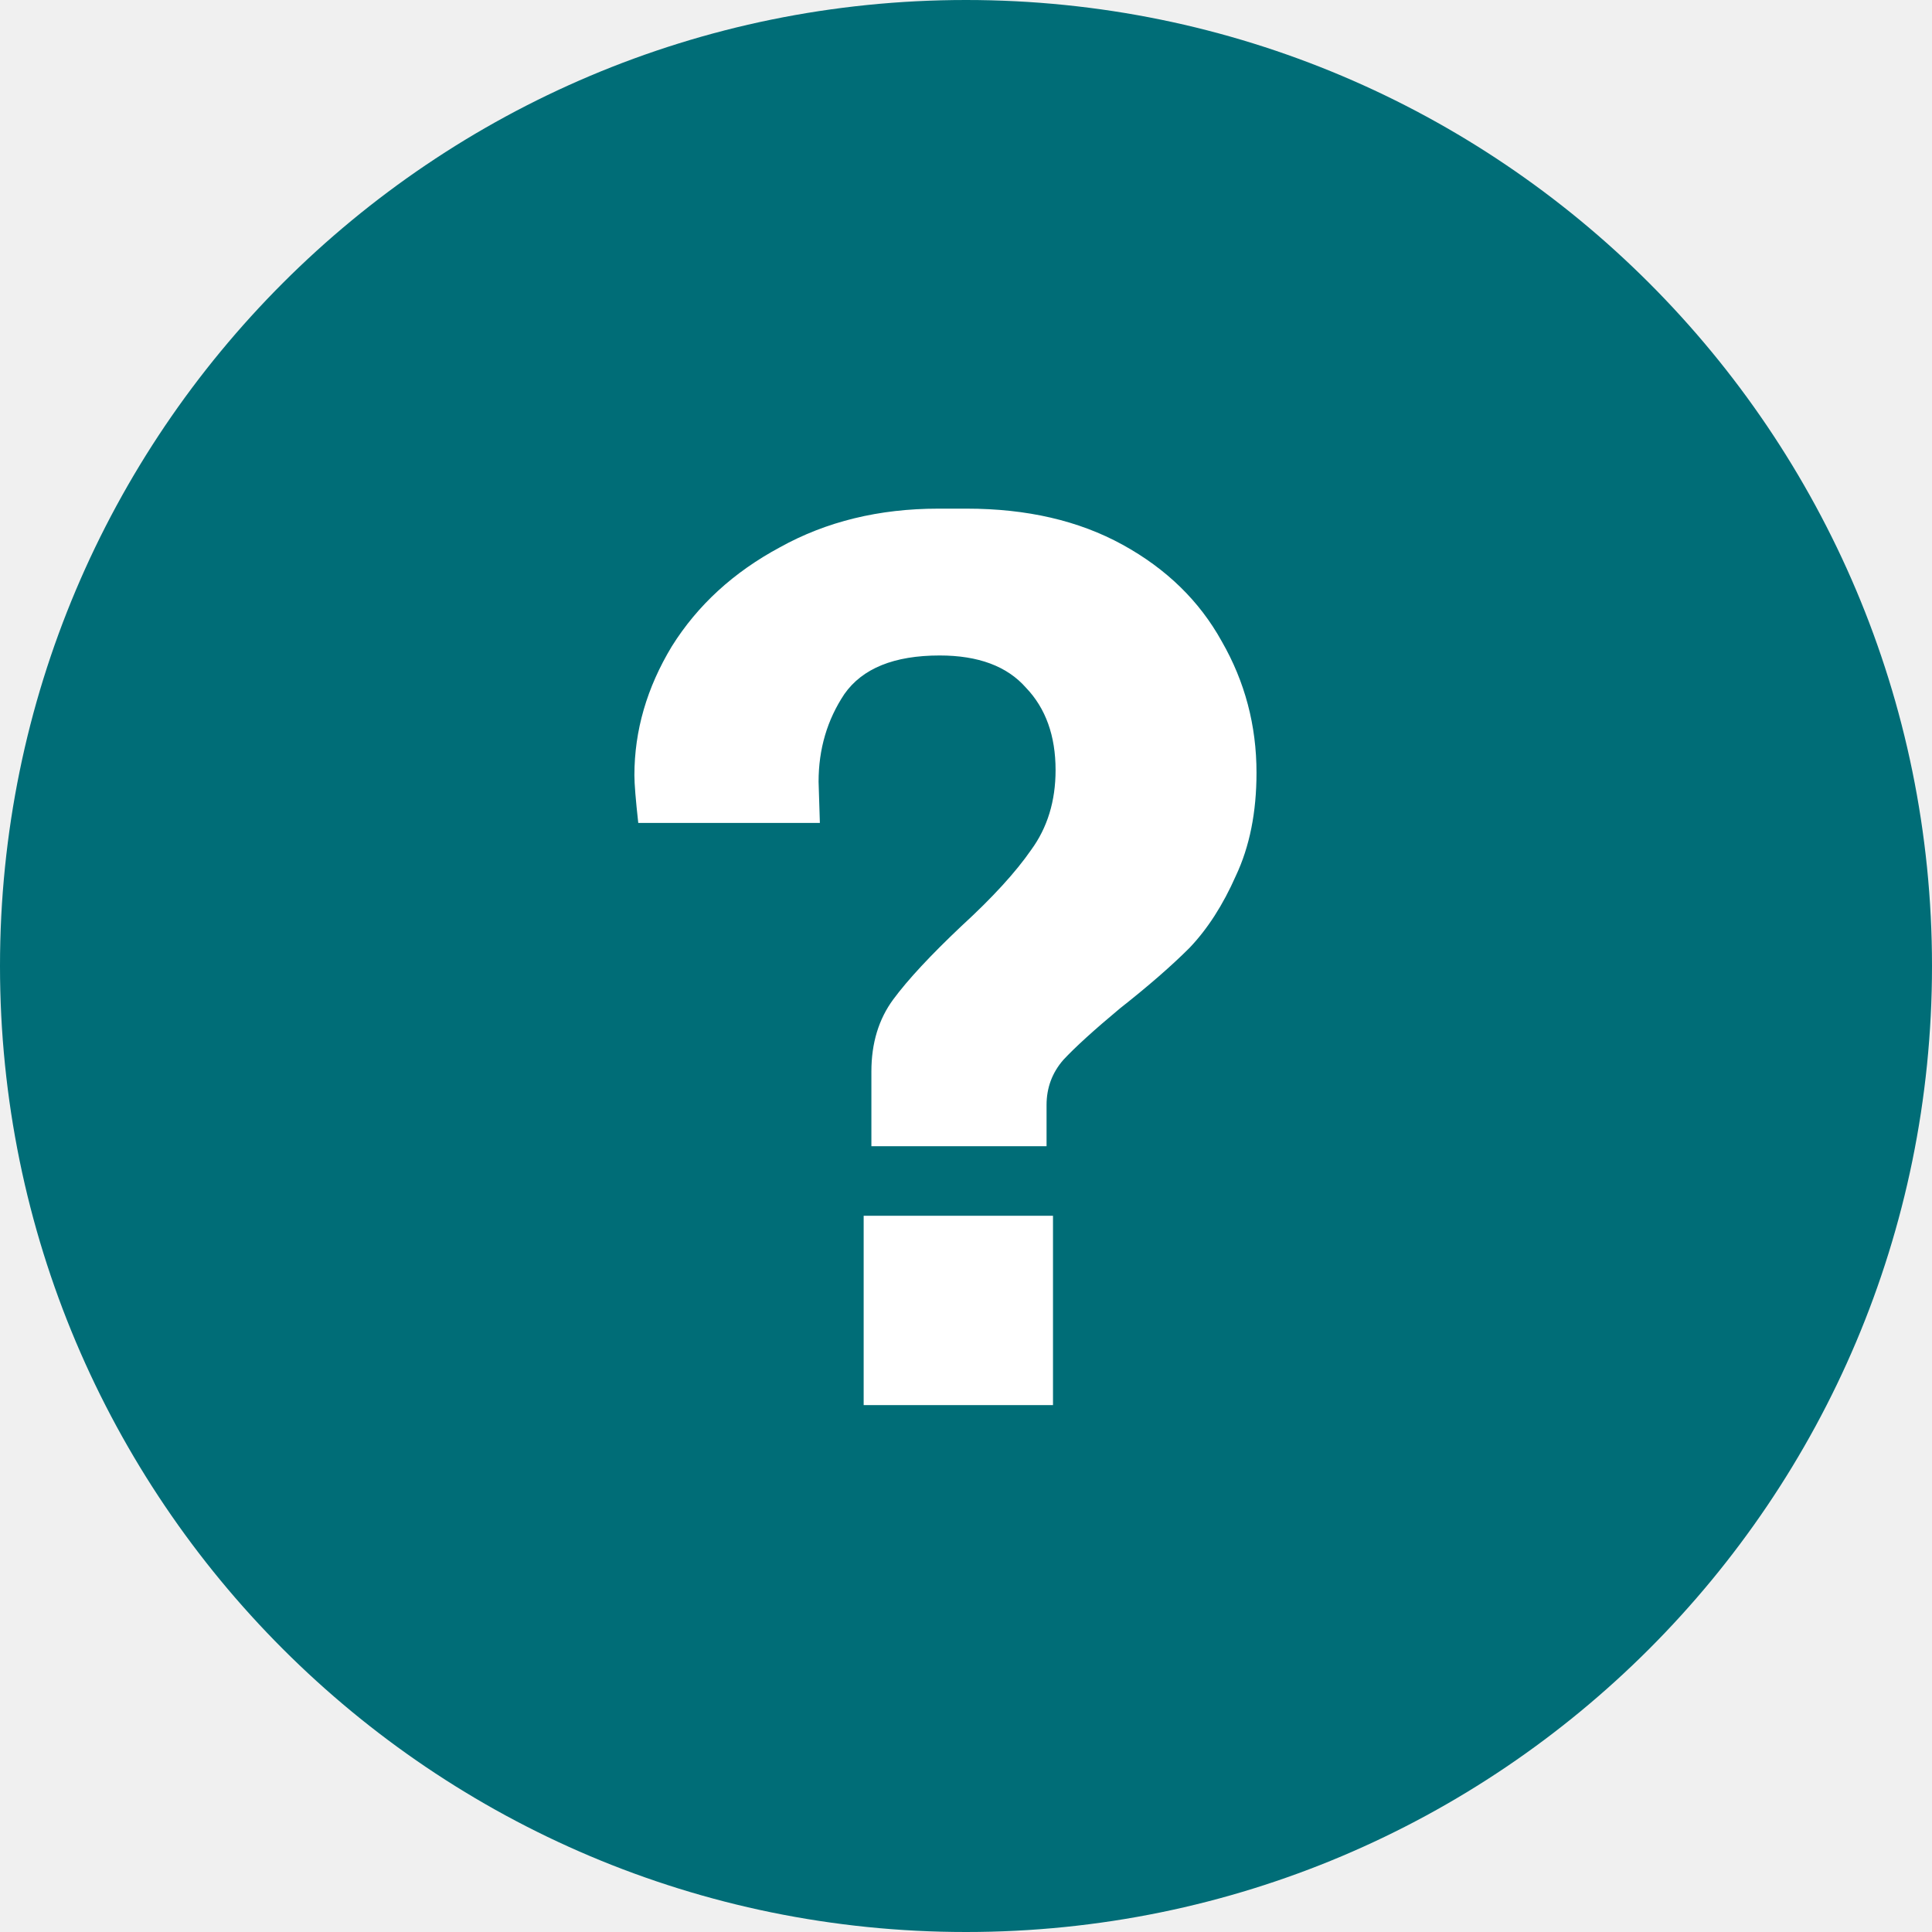
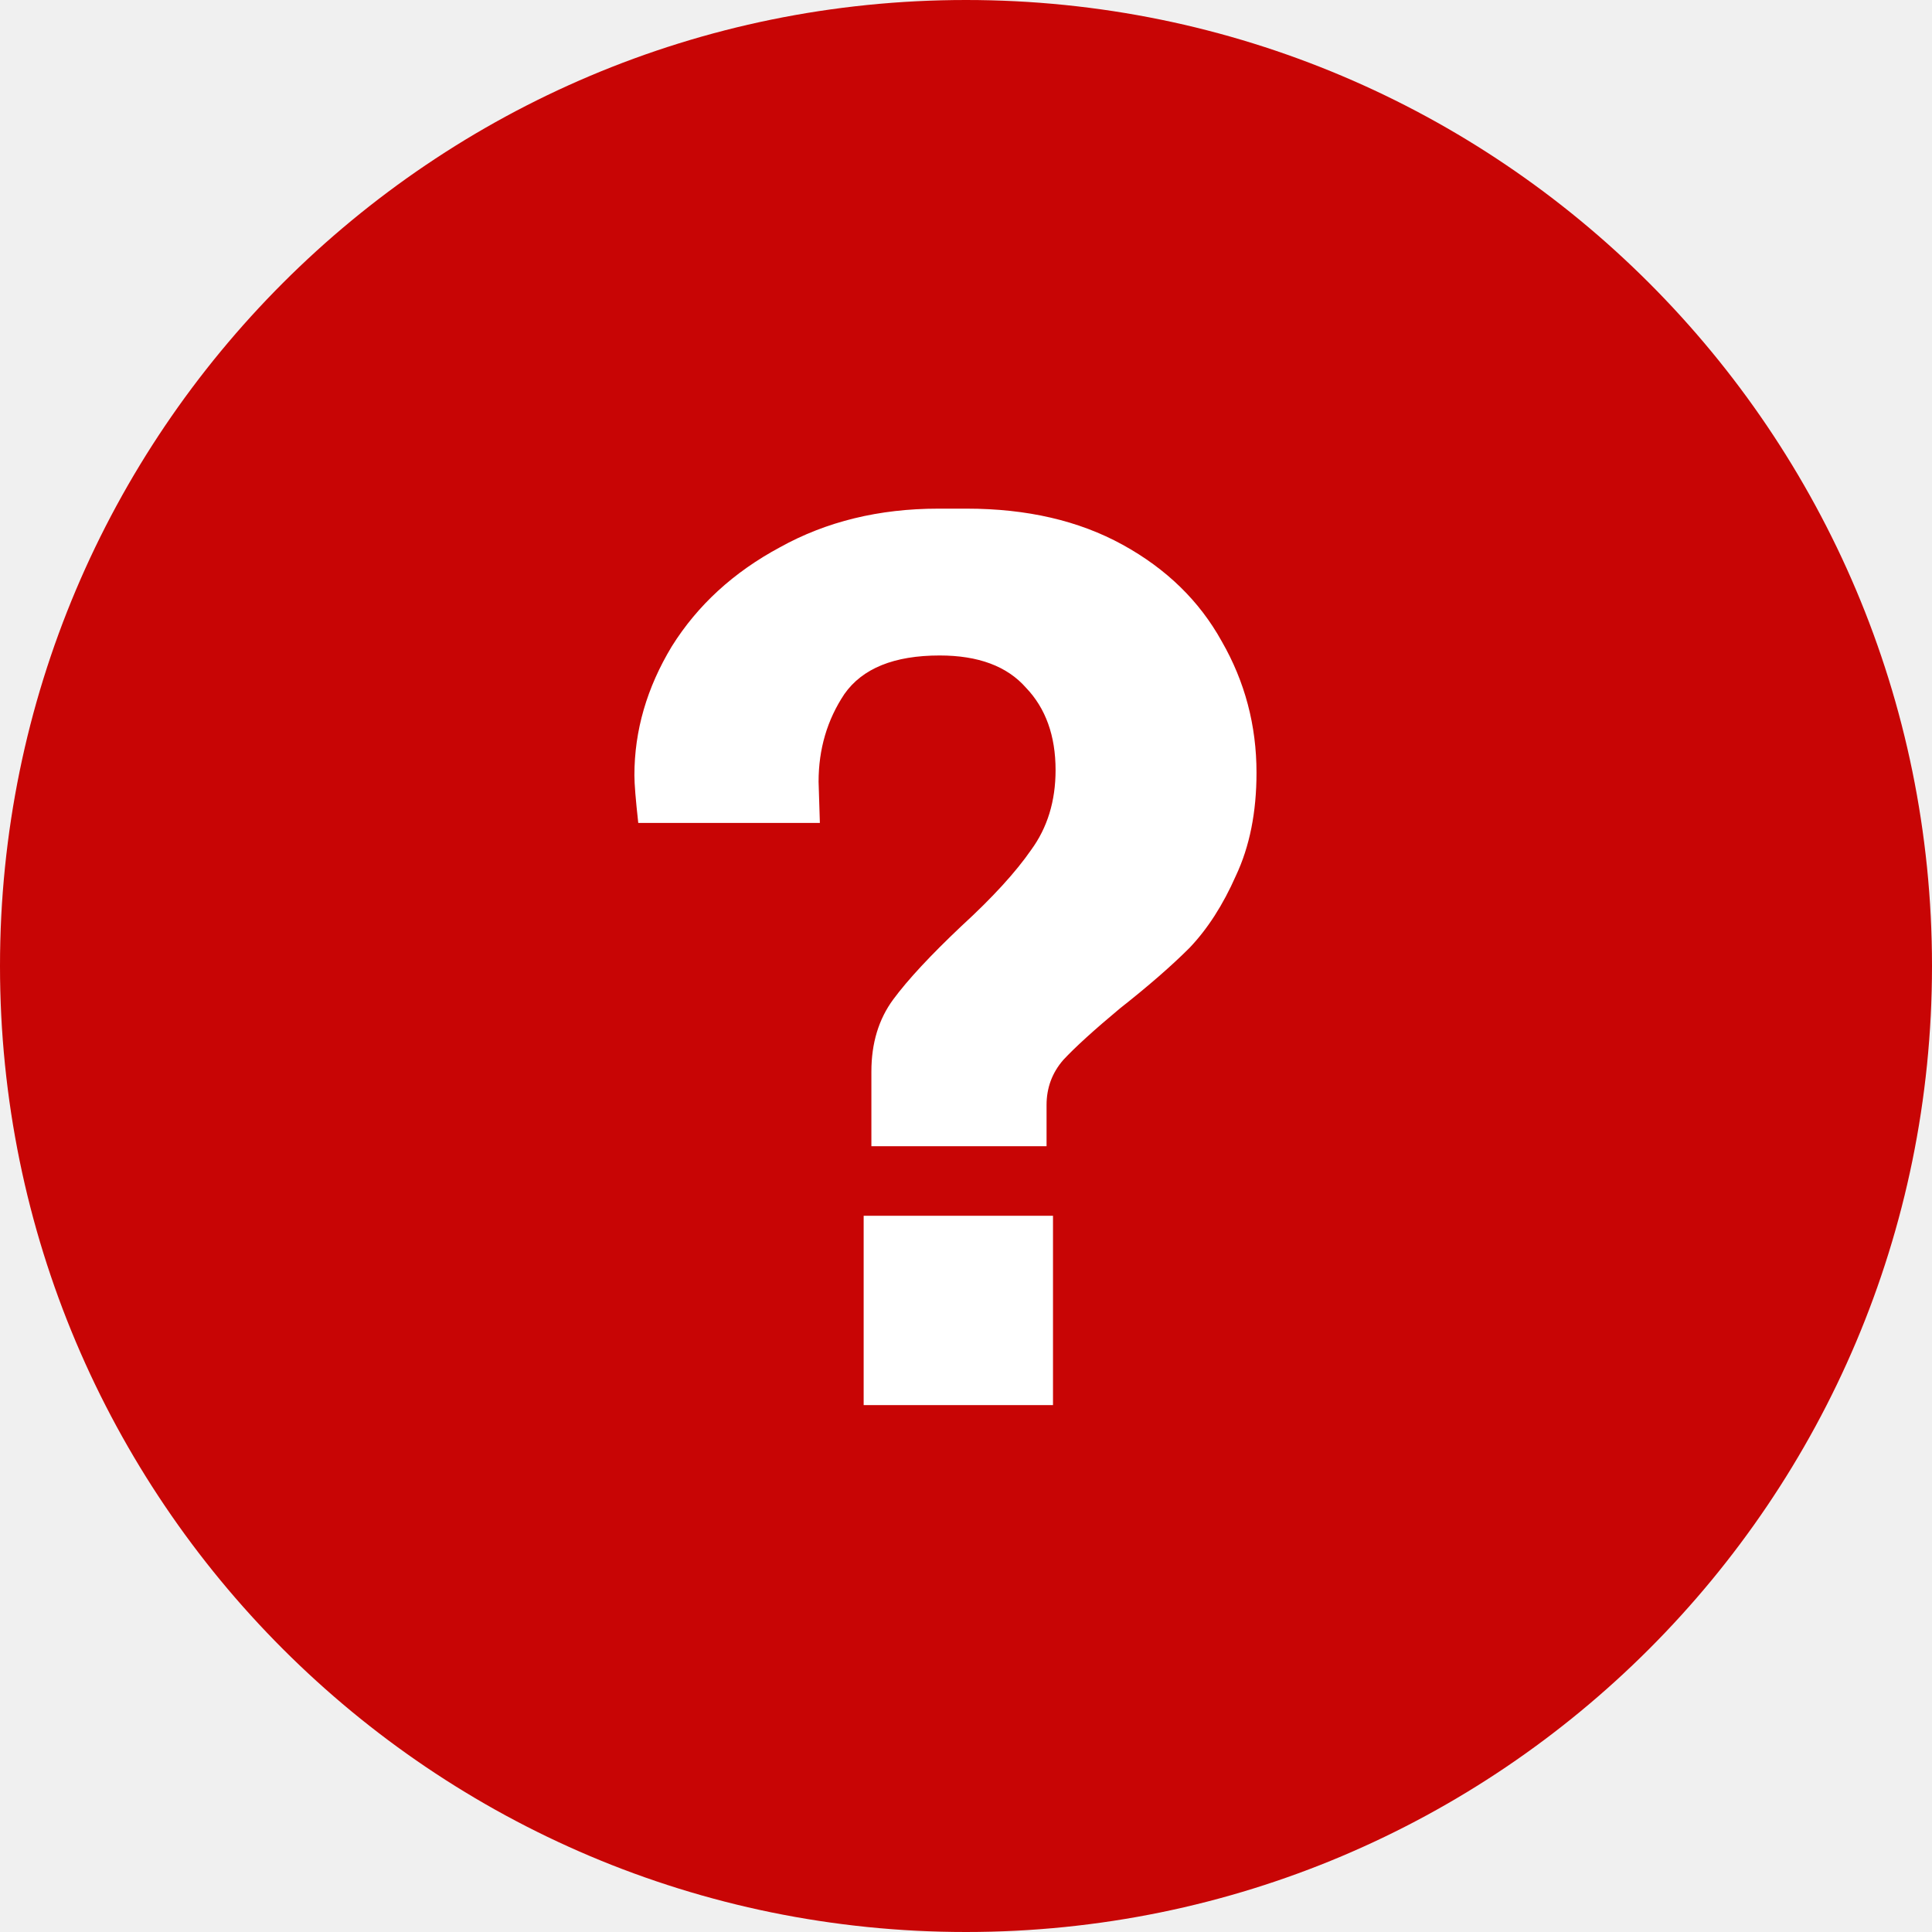
<svg xmlns="http://www.w3.org/2000/svg" width="33" height="33" viewBox="0 0 33 33" fill="none">
-   <circle cx="16.5" cy="16.5" r="16.5" fill="#006D77" />
+   <circle cx="16.5" cy="16.5" r="16.5" fill="#c80505" />
  <path d="M14.884 19.578V18.302C14.884 17.818 15.009 17.407 15.258 17.07C15.507 16.733 15.896 16.315 16.424 15.816C16.952 15.332 17.348 14.899 17.612 14.518C17.891 14.137 18.03 13.682 18.03 13.154C18.03 12.567 17.861 12.098 17.524 11.746C17.201 11.379 16.71 11.196 16.05 11.196C15.273 11.196 14.73 11.416 14.422 11.856C14.129 12.296 13.982 12.795 13.982 13.352L14.004 14.056H10.902C10.858 13.66 10.836 13.389 10.836 13.242C10.836 12.479 11.049 11.746 11.474 11.042C11.914 10.338 12.53 9.773 13.322 9.348C14.114 8.908 15.016 8.688 16.028 8.688H16.512C17.539 8.688 18.426 8.893 19.174 9.304C19.922 9.715 20.487 10.265 20.868 10.954C21.264 11.643 21.462 12.391 21.462 13.198C21.462 13.873 21.345 14.459 21.11 14.958C20.89 15.457 20.626 15.867 20.318 16.19C20.01 16.498 19.614 16.843 19.13 17.224C18.69 17.591 18.367 17.884 18.162 18.104C17.971 18.324 17.876 18.581 17.876 18.874V19.578H14.884ZM14.752 20.766H17.986V24H14.752V20.766Z" fill="white" />
</svg>
